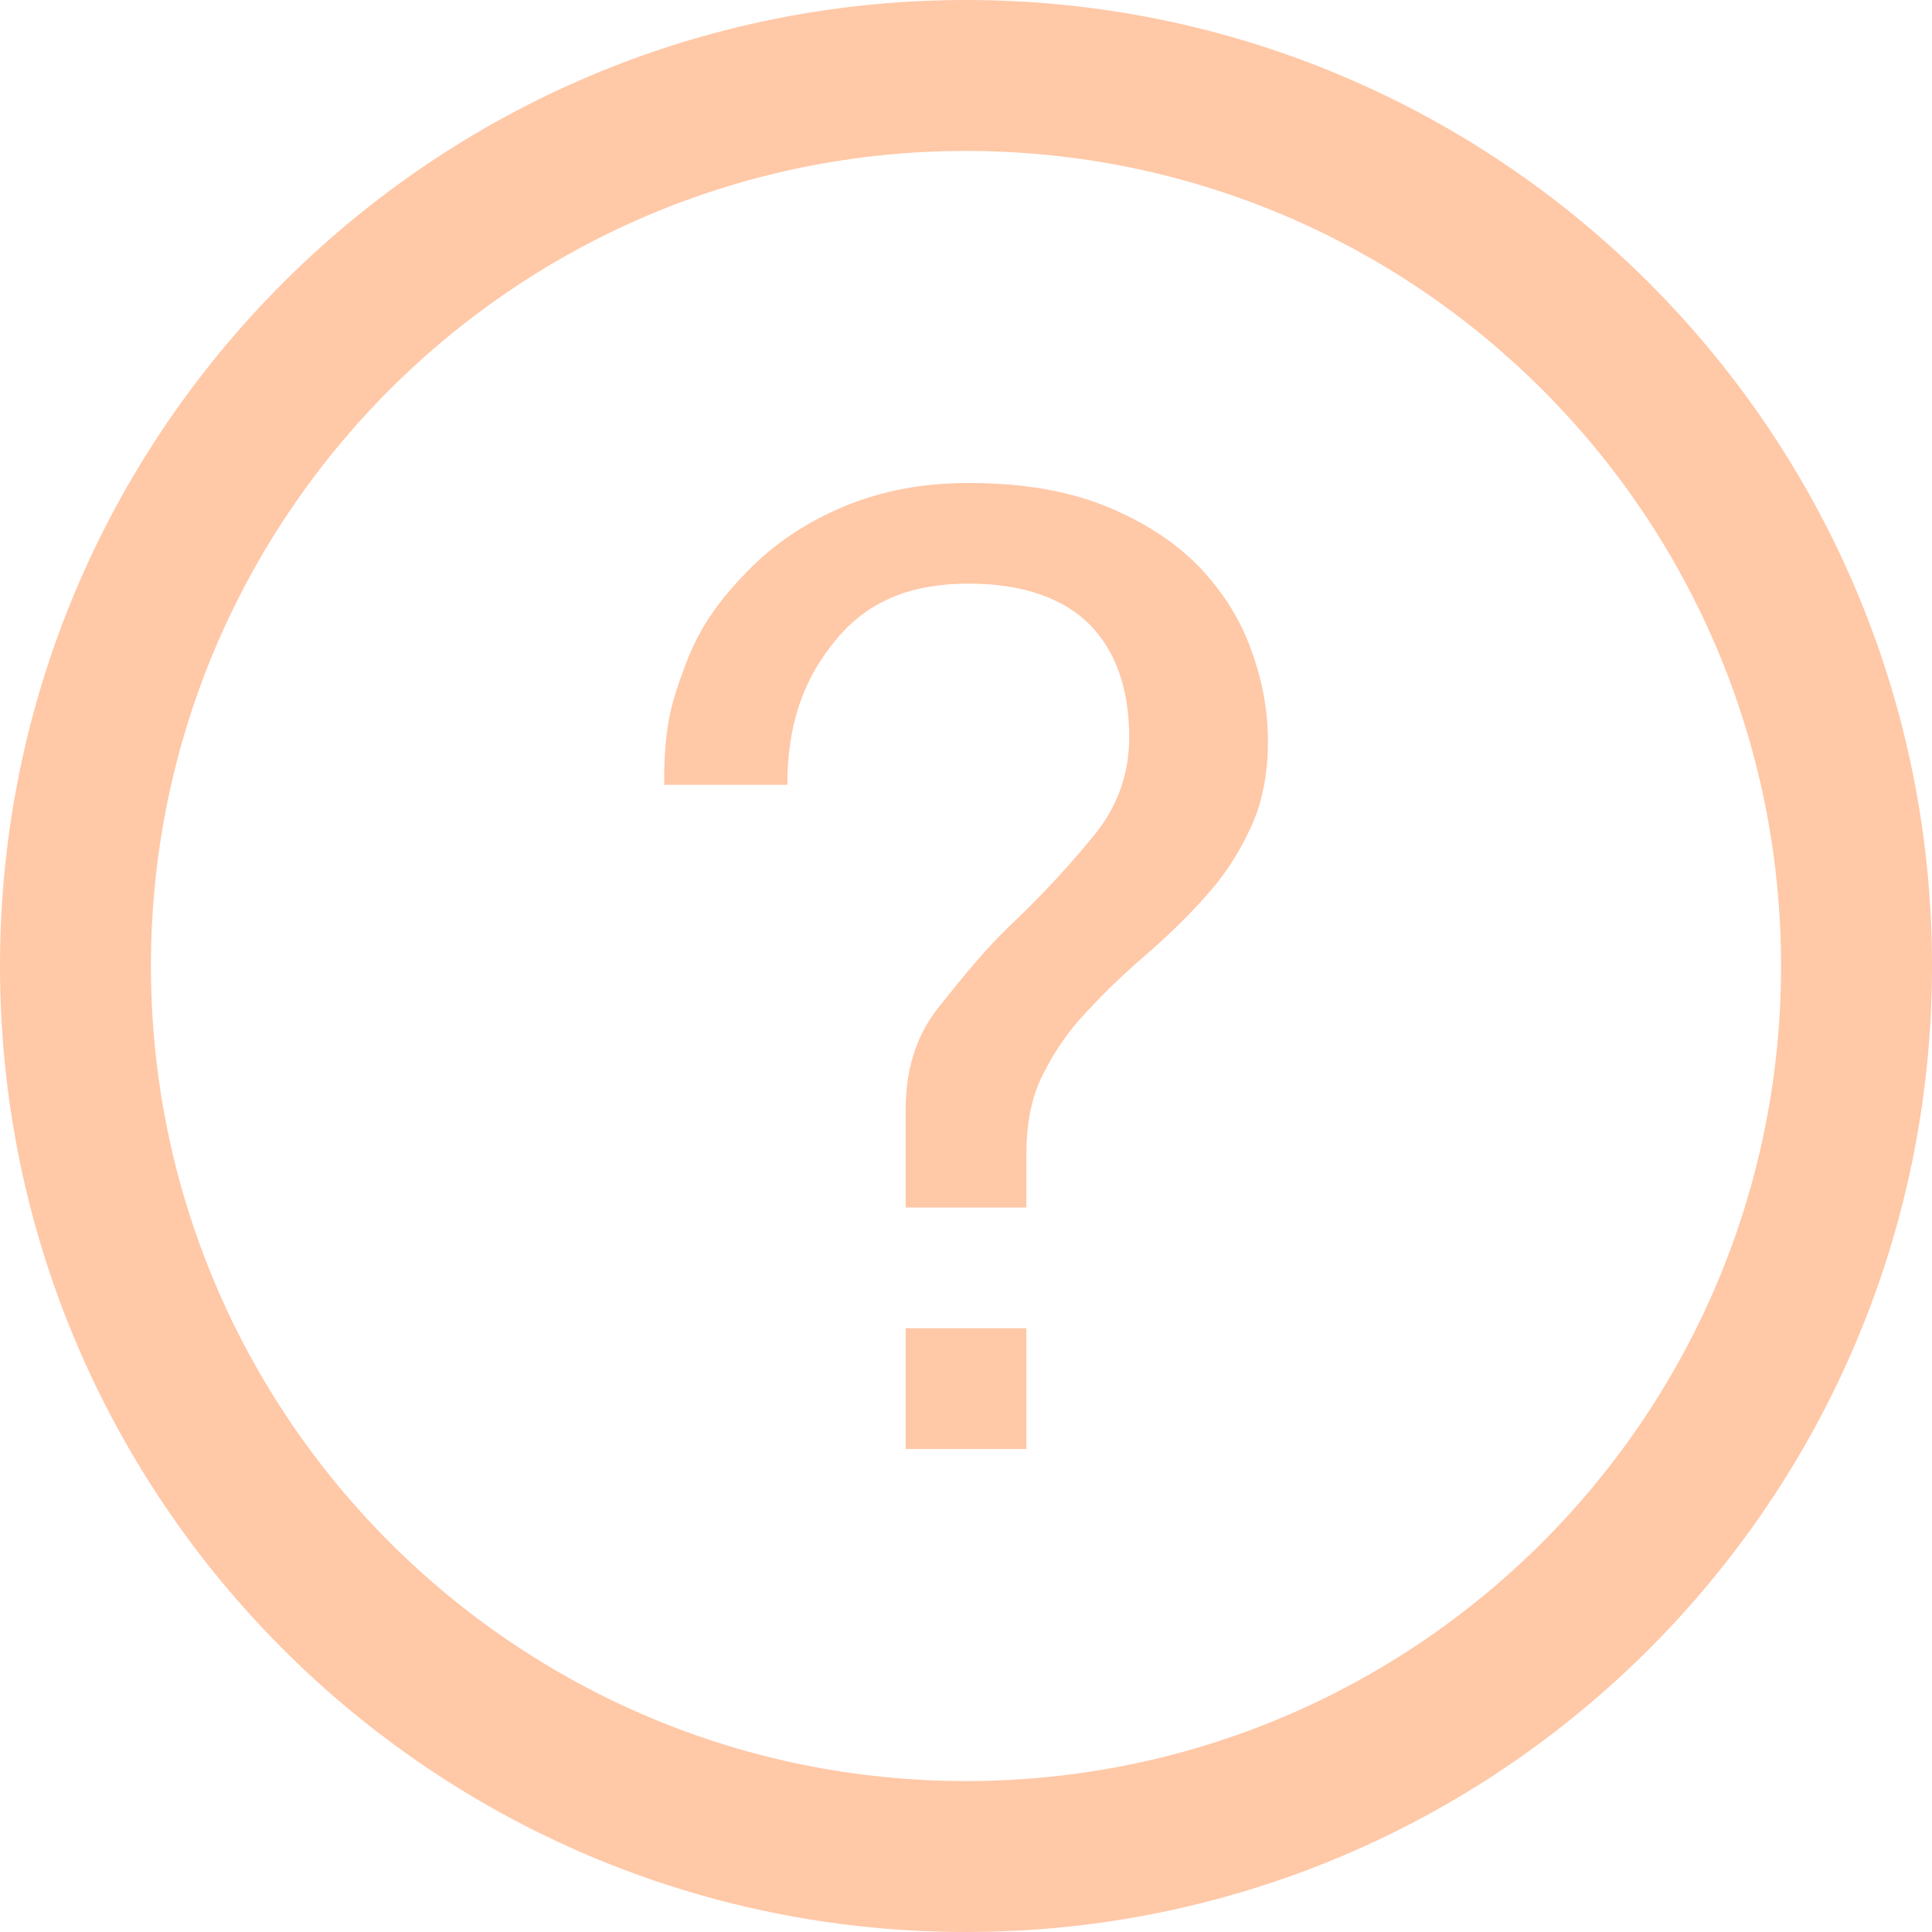
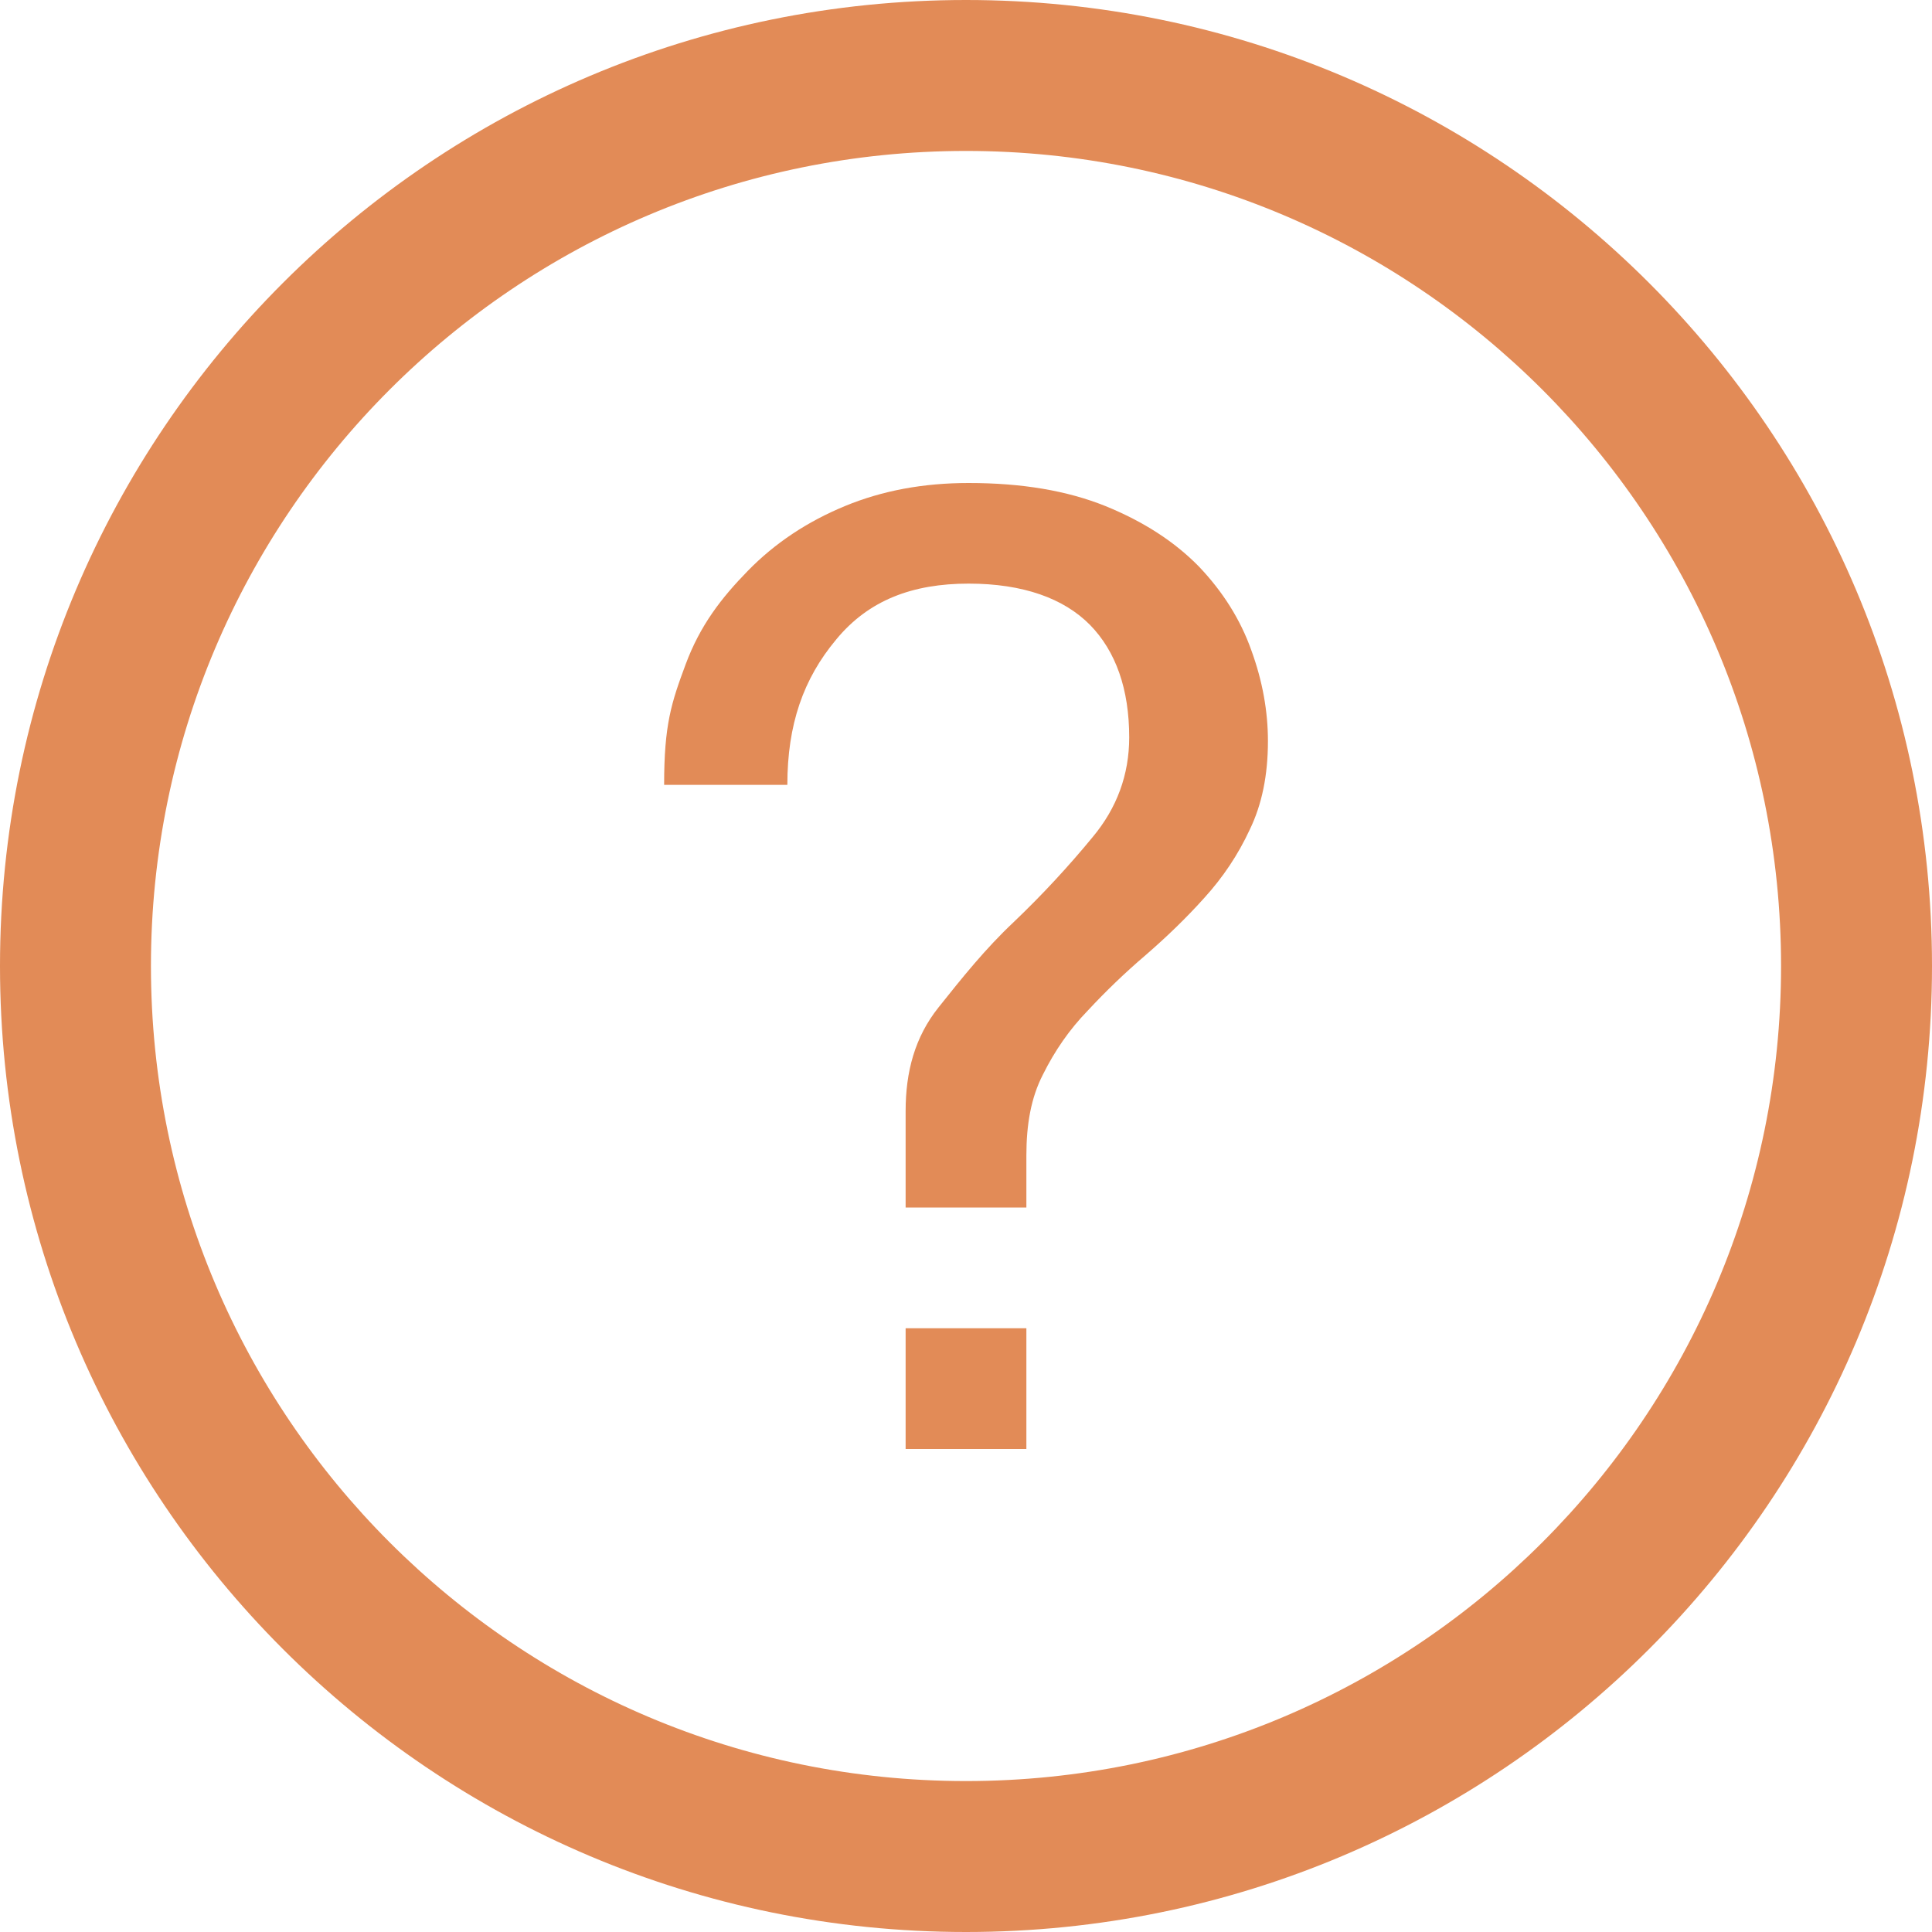
- <svg xmlns="http://www.w3.org/2000/svg" version="1.1" id="Capa_1" x="0px" y="0px" width="13px" height="13px" viewBox="0 0 512 512" style="enable-background:new 0 0 512 512;" xml:space="preserve" fill="#ffc8a7">
+ <svg xmlns="http://www.w3.org/2000/svg" version="1.1" id="Capa_1" x="0px" y="0px" width="14px" height="14px" viewBox="0 0 512 512" style="enable-background:new 0 0 512 512;" xml:space="preserve" fill="#e28b57">
  <g>
    <g>
      <path d="M256,0C114.609,0,0,114.609,0,256c0,141.391,114.609,256,256,256c141.391,0,256-114.609,256-256    C512,114.609,397.391,0,256,0z M256,472c-119.297,0-216-96.703-216-216S136.703,40,256,40s216,96.703,216,216S375.297,472,256,472    z" />
      <rect x="240" y="352" width="32" height="32" />
      <path d="M317.734,150.148c-6.484-6.625-14.688-11.922-24.767-16.031c-10.202-4.102-22.172-6.117-36.28-6.117    c-11.97,0-22.875,2.016-32.781,6.117c-9.938,4.109-18.5,9.773-25.688,17.125c-7.125,7.289-12.672,14.508-16.5,24.773    C177.906,186.281,176,192,176,208h32.656c0-16,4.234-28.109,12.938-38.516c8.594-10.453,20.266-14.82,35.093-14.82    c14.438,0,25.234,3.914,32.172,10.938c6.875,7.023,10.392,17.086,10.392,29.797c0,9.883-3.25,18.758-9.733,26.492    c-6.375,7.75-13.359,15.297-20.845,22.438c-7.594,7.141-13.672,14.766-19.953,22.641c-6.281,7.875-8.72,17.046-8.72,27.499V320h32    v-13.75c0-8.203,1.203-15.312,4.406-21.516c3.094-6.219,6.953-11.859,11.844-16.892c4.734-5.094,9.812-10,15.469-14.828    c5.5-4.766,10.781-9.859,15.531-15.172c4.844-5.344,8.875-11.344,11.938-17.969c3.22-6.625,4.828-14.406,4.828-23.477    c0-7.875-1.422-15.891-4.391-24.039C328.719,164.148,324.031,156.766,317.734,150.148z" />
    </g>
  </g>
  <g>
</g>
  <g>
</g>
  <g>
</g>
  <g>
</g>
  <g>
</g>
  <g>
</g>
  <g>
</g>
  <g>
</g>
  <g>
</g>
  <g>
</g>
  <g>
</g>
  <g>
</g>
  <g>
</g>
  <g>
</g>
  <g>
</g>
</svg>
